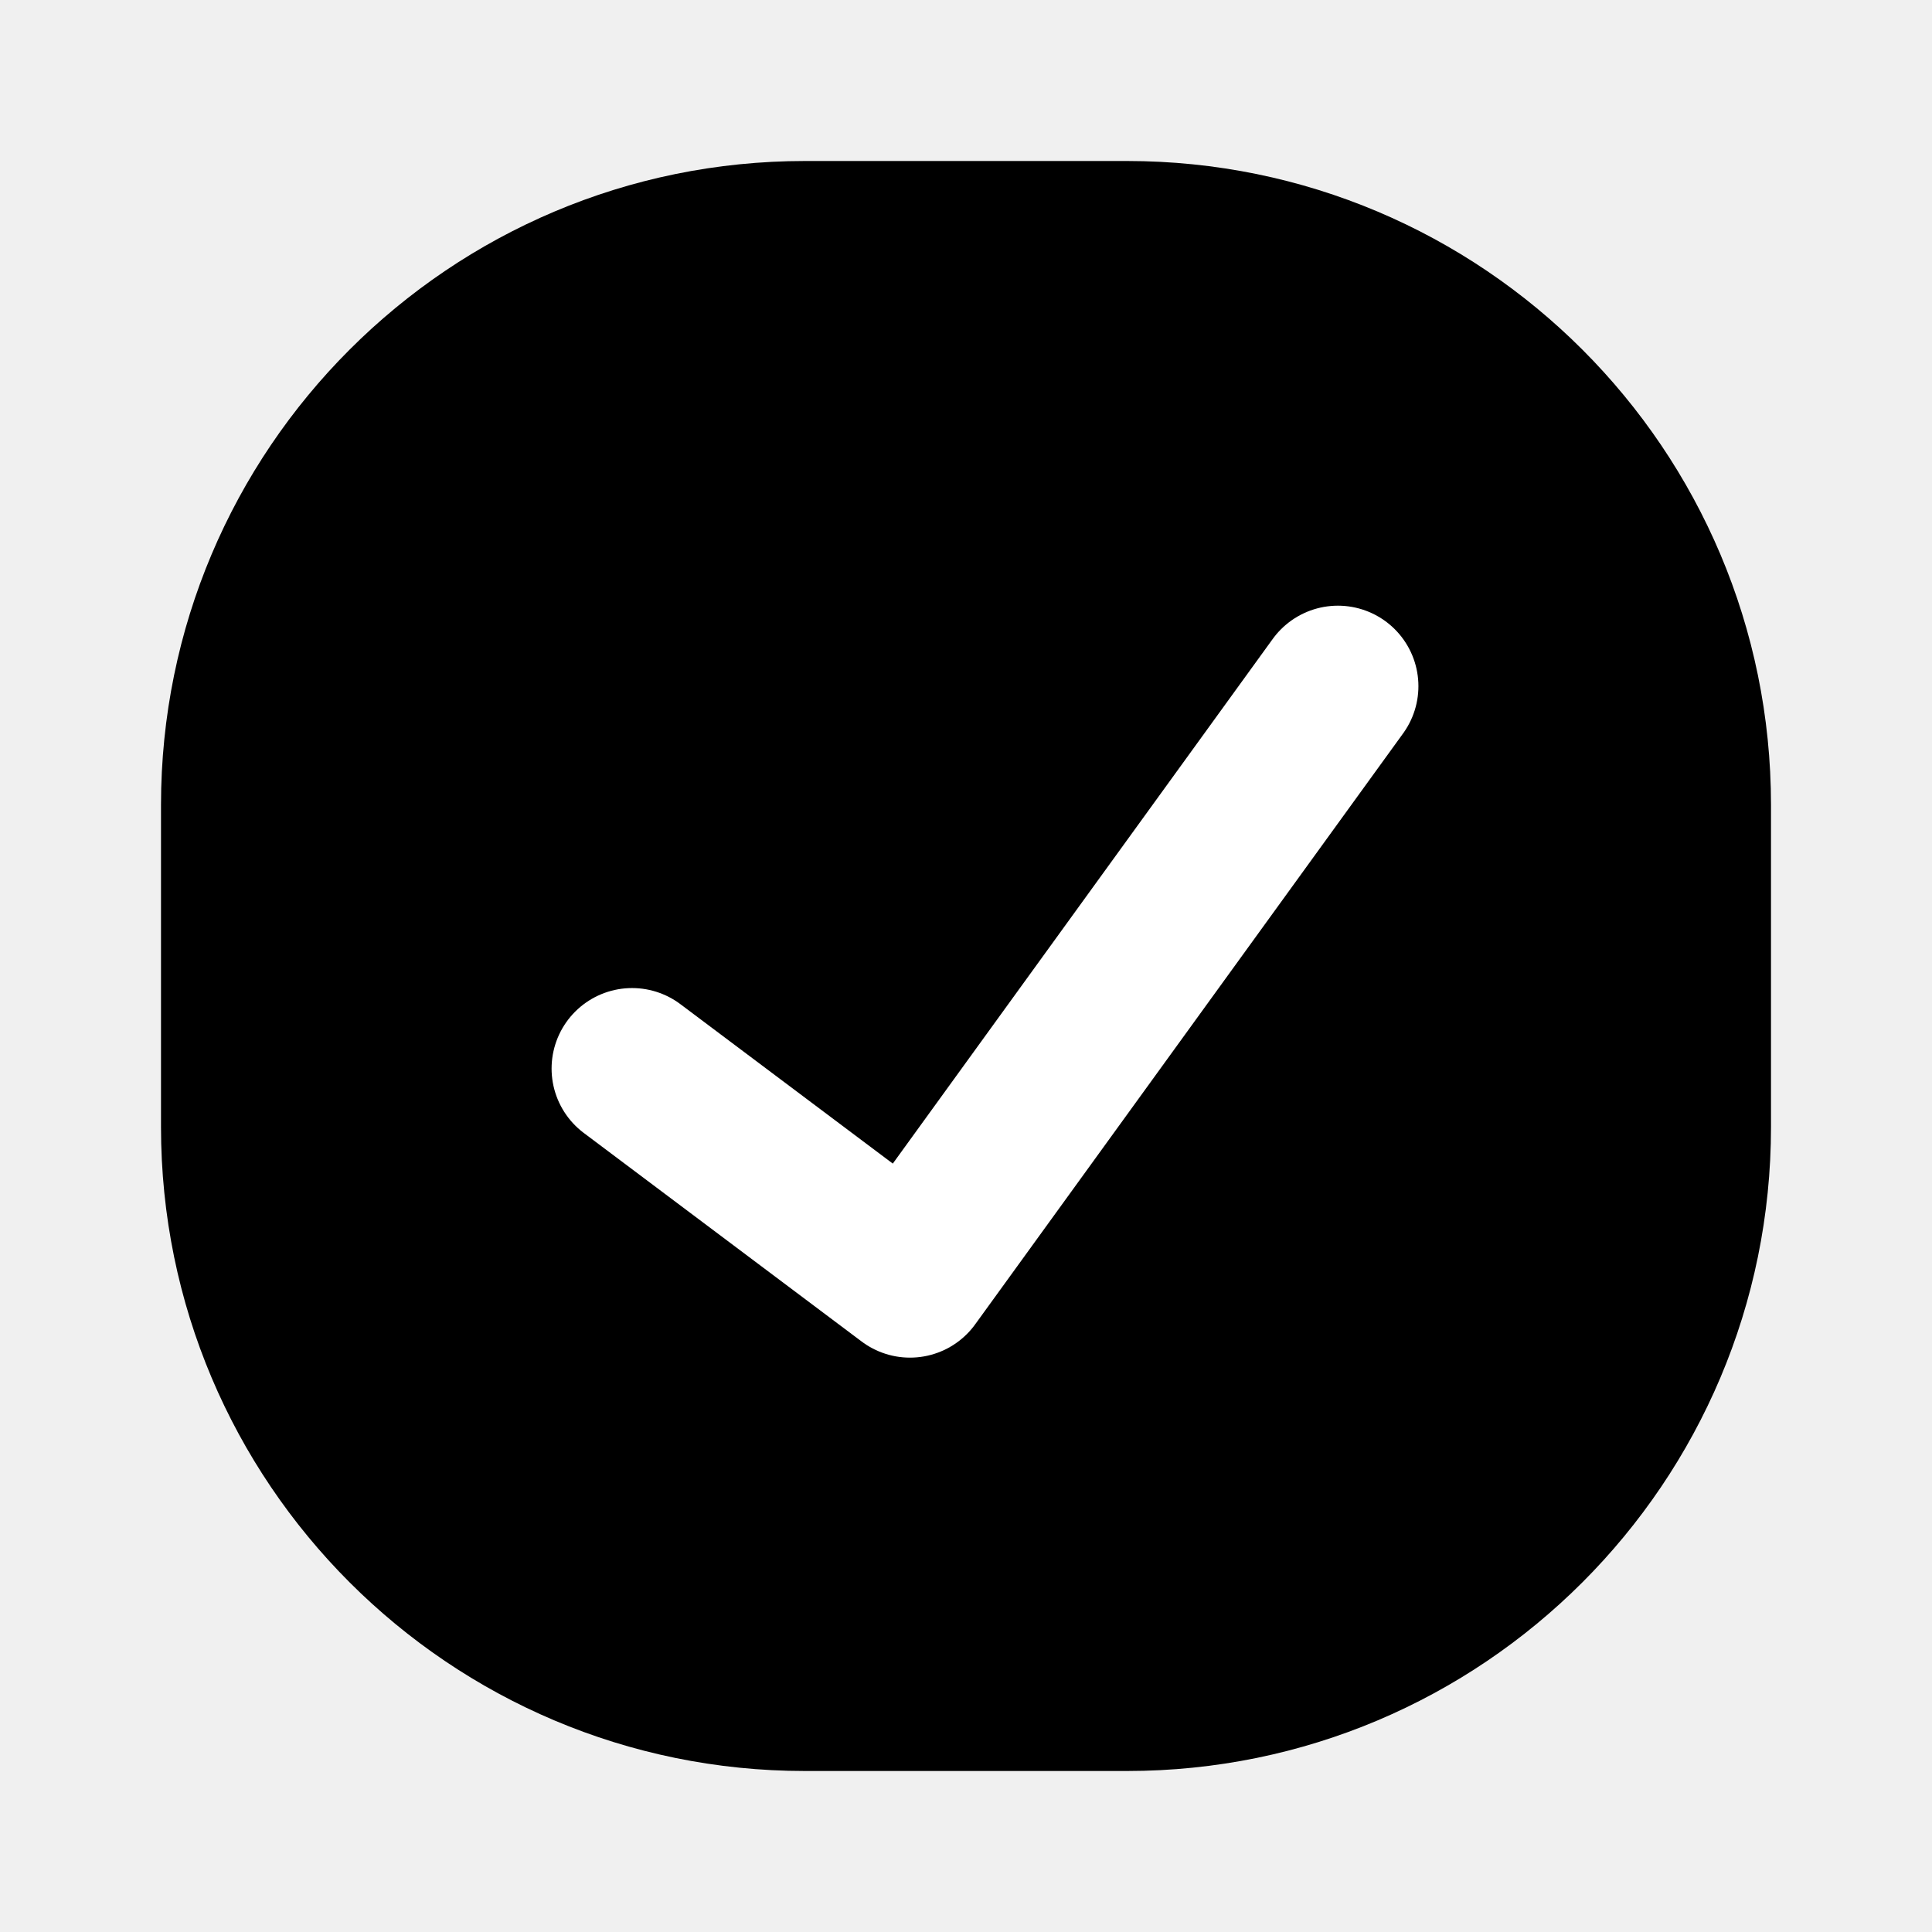
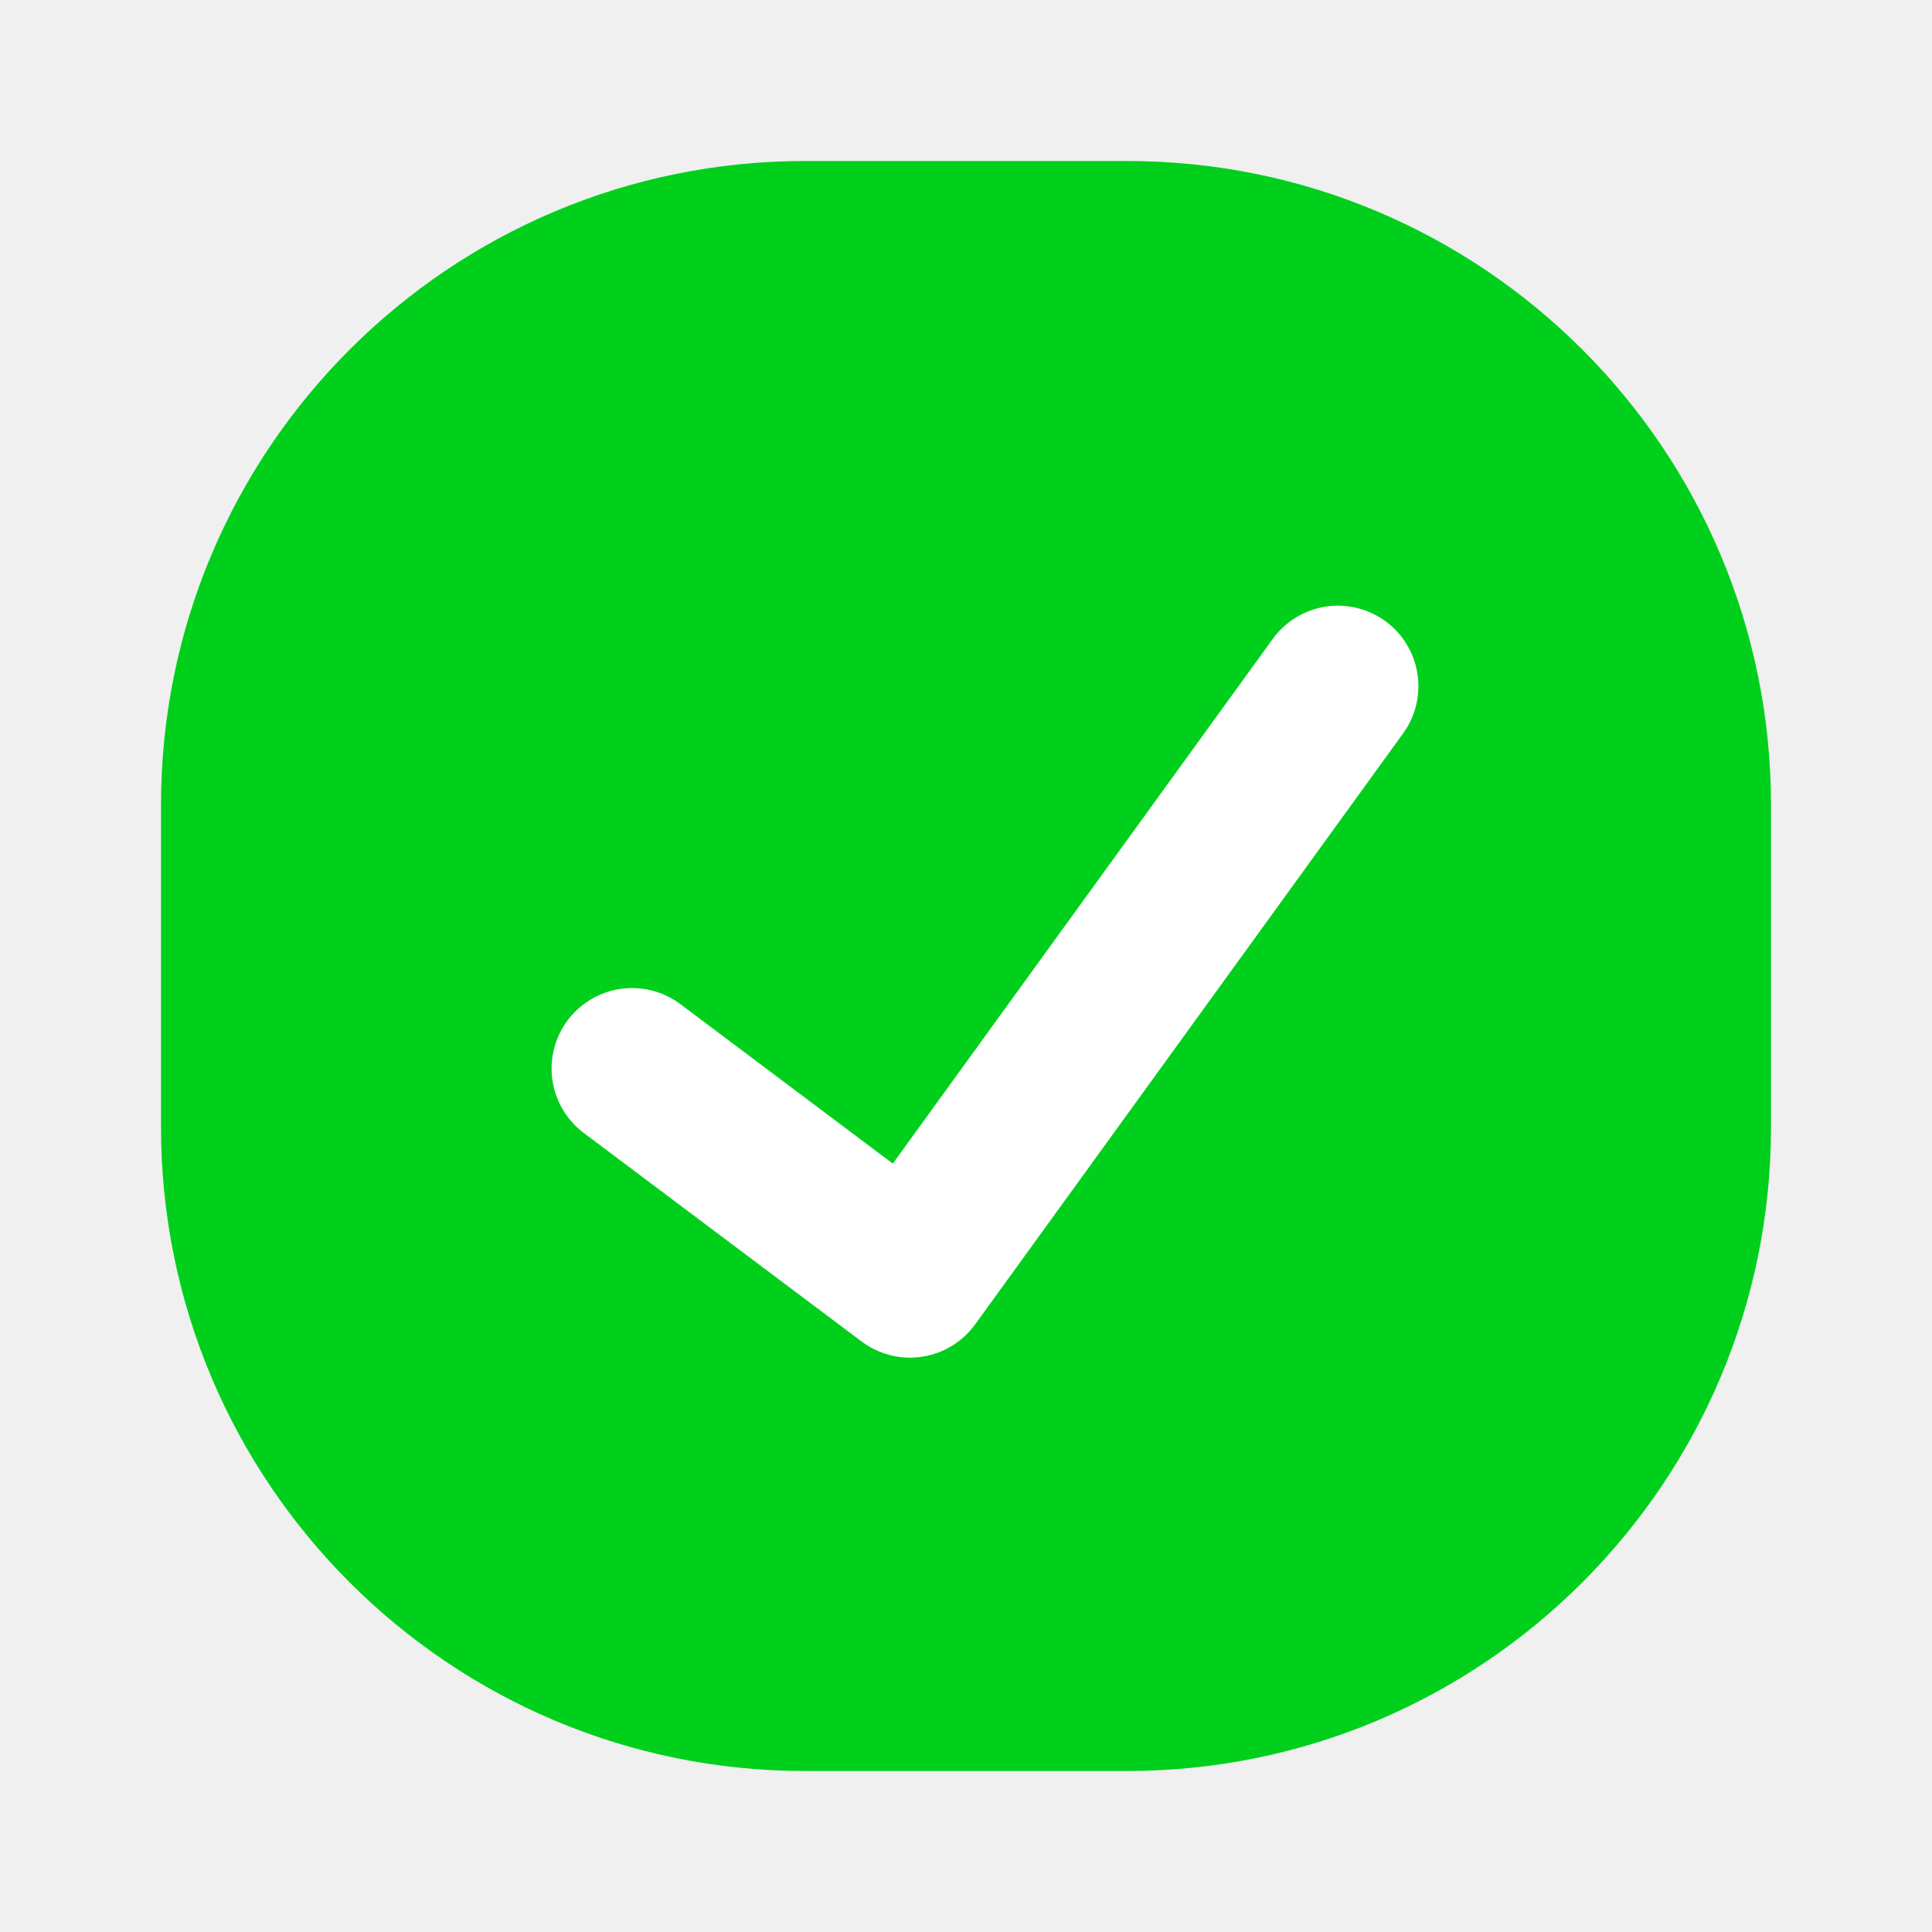
<svg xmlns="http://www.w3.org/2000/svg" width="24" height="24" viewBox="0 0 24 24" fill="none">
-   <rect x="2" y="2" width="20" height="20" rx="8" fill="currentColor" />
+   <rect x="2" y="2" width="20" height="20" rx="8" fill="#00D01C" />
  <path d="M7.852 13.274L11.304 15.865L16.62 8.524" stroke="white" stroke-width="2" stroke-linecap="round" stroke-linejoin="round" />
</svg>
